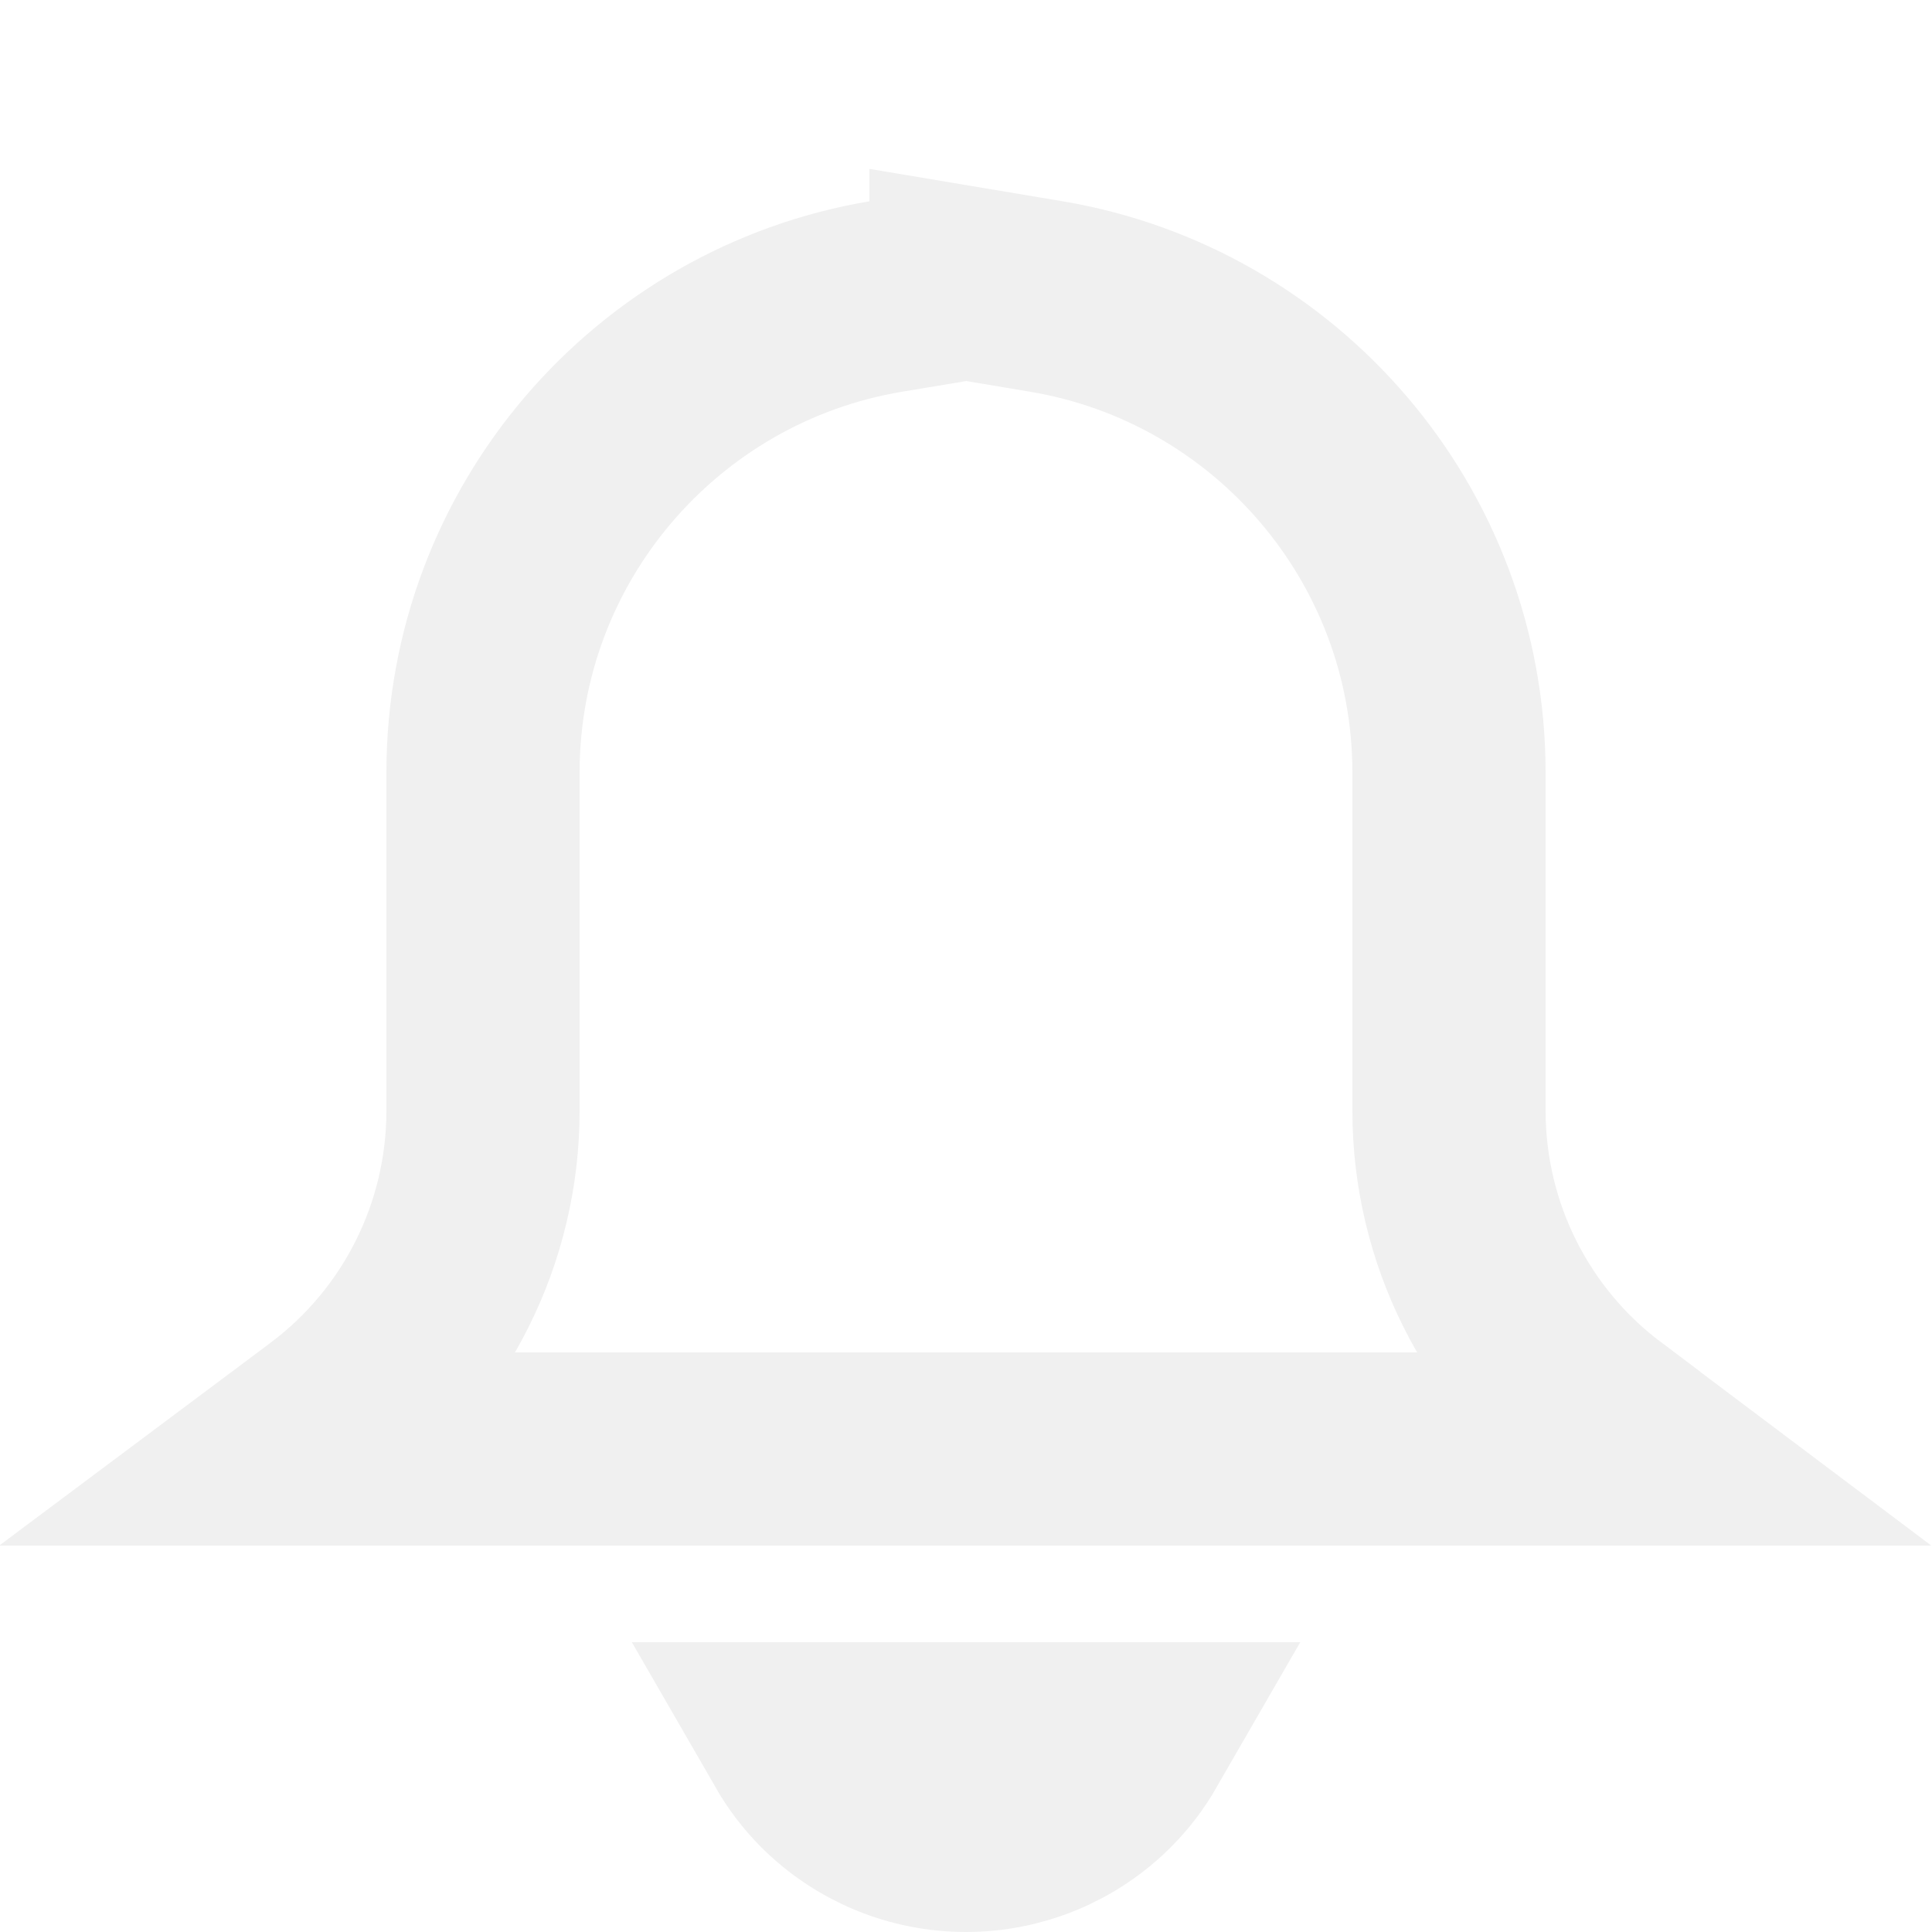
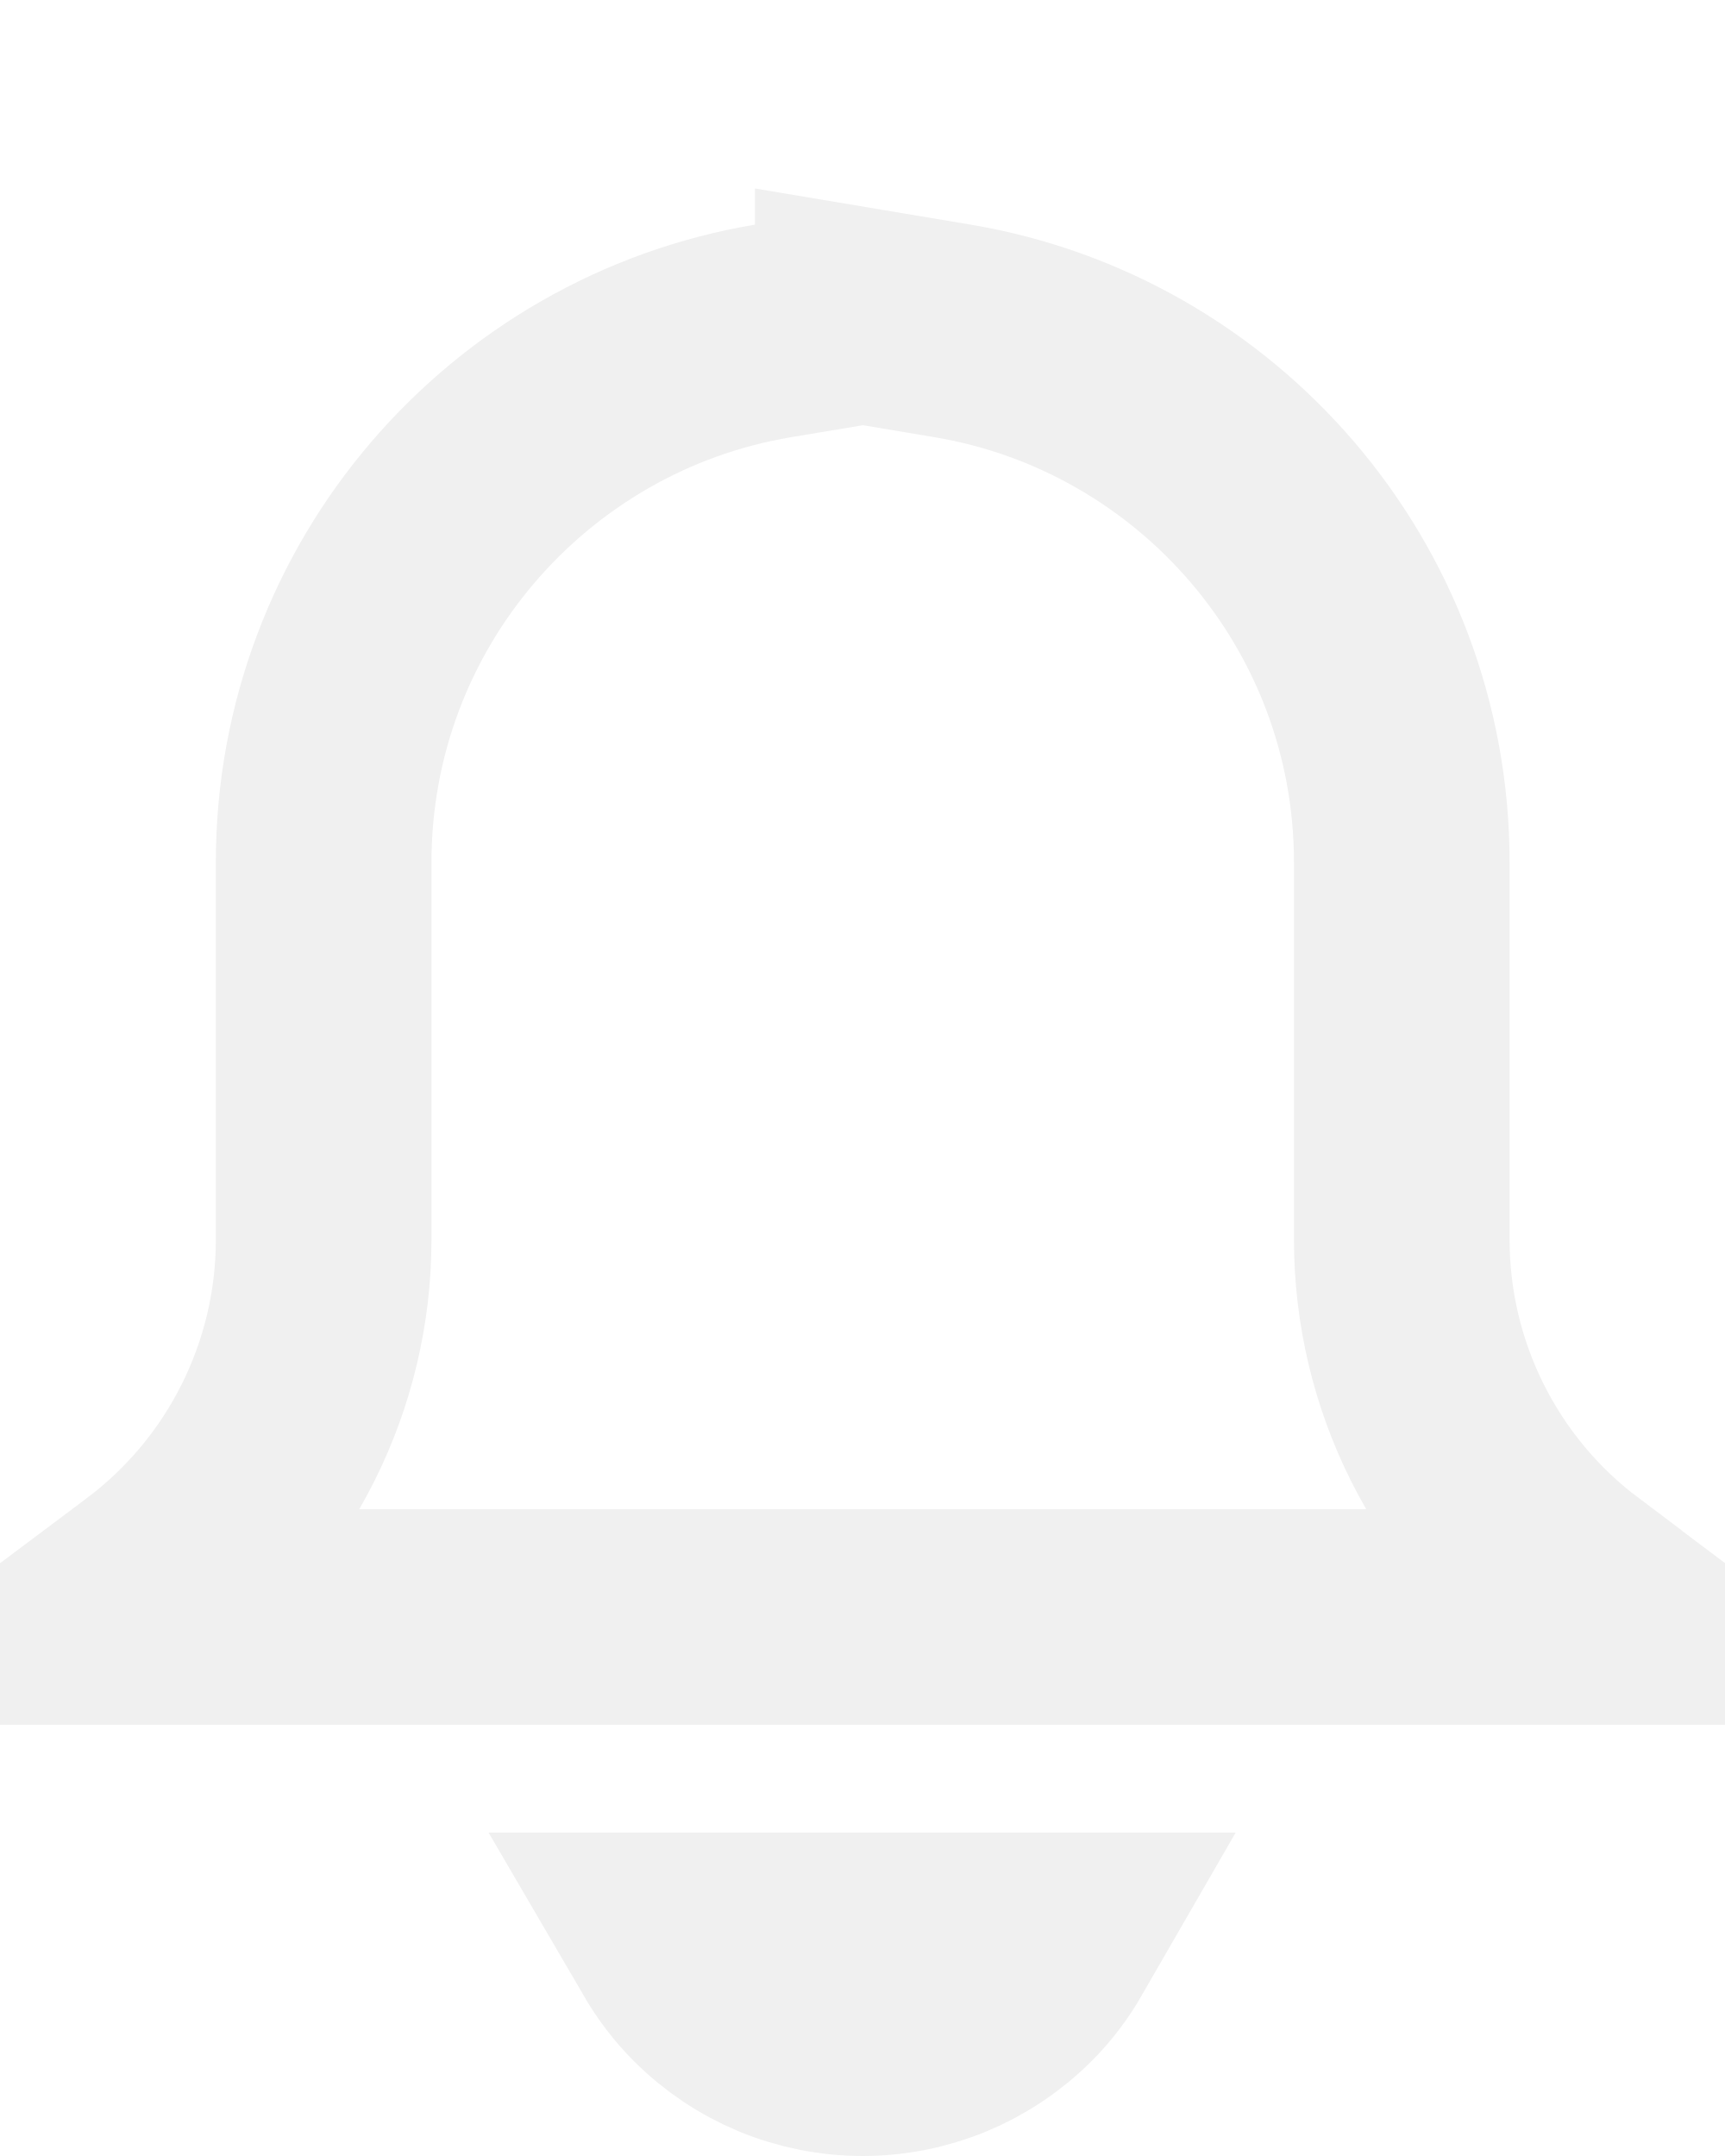
- <svg xmlns="http://www.w3.org/2000/svg" width="20" height="20" viewBox="0 0 20 20" fill="none">
-   <path d="M11.73 18C11.643 18.151 11.538 18.291 11.414 18.414C11.229 18.6 11.008 18.747 10.765 18.848C10.522 18.948 10.263 19 10 19C9.738 19 9.477 18.948 9.235 18.848C8.992 18.747 8.772 18.6 8.586 18.414C8.463 18.291 8.358 18.151 8.271 18H11.73ZM10 2.93L10.835 3.07C13.199 3.467 15 5.524 15 8V11.5C15 12.759 15.593 13.944 16.6 14.699V14.7L16.999 15H3L3.4 14.701L3.401 14.7C4.408 13.945 5 12.759 5 11.5V8C5 5.524 6.802 3.467 9.166 3.07L10 2.931V2.93Z" stroke="#F0F0F0" stroke-width="2" />
+ <svg xmlns="http://www.w3.org/2000/svg" width="16" height="20" viewBox="0 0 16 20" fill="none">
+   <path d="M9.731 18C9.644 18.151 9.54 18.291 9.416 18.414C9.23 18.6 9.009 18.747 8.767 18.848C8.524 18.948 8.264 19 8.002 19C7.739 19 7.479 18.948 7.236 18.848C6.994 18.747 6.774 18.6 6.588 18.414C6.464 18.291 6.36 18.151 6.272 18H9.731ZM8.002 2.93L8.837 3.07C11.201 3.467 13.002 5.524 13.002 8V11.5C13.002 12.759 13.595 13.944 14.602 14.699V14.7L15.001 15H1.002L1.401 14.701L1.402 14.7C2.409 13.945 3.002 12.759 3.002 11.5V8C3.002 5.524 4.804 3.467 7.168 3.07L8.002 2.931V2.93Z" stroke="#F0F0F0" stroke-width="2" />
</svg>
